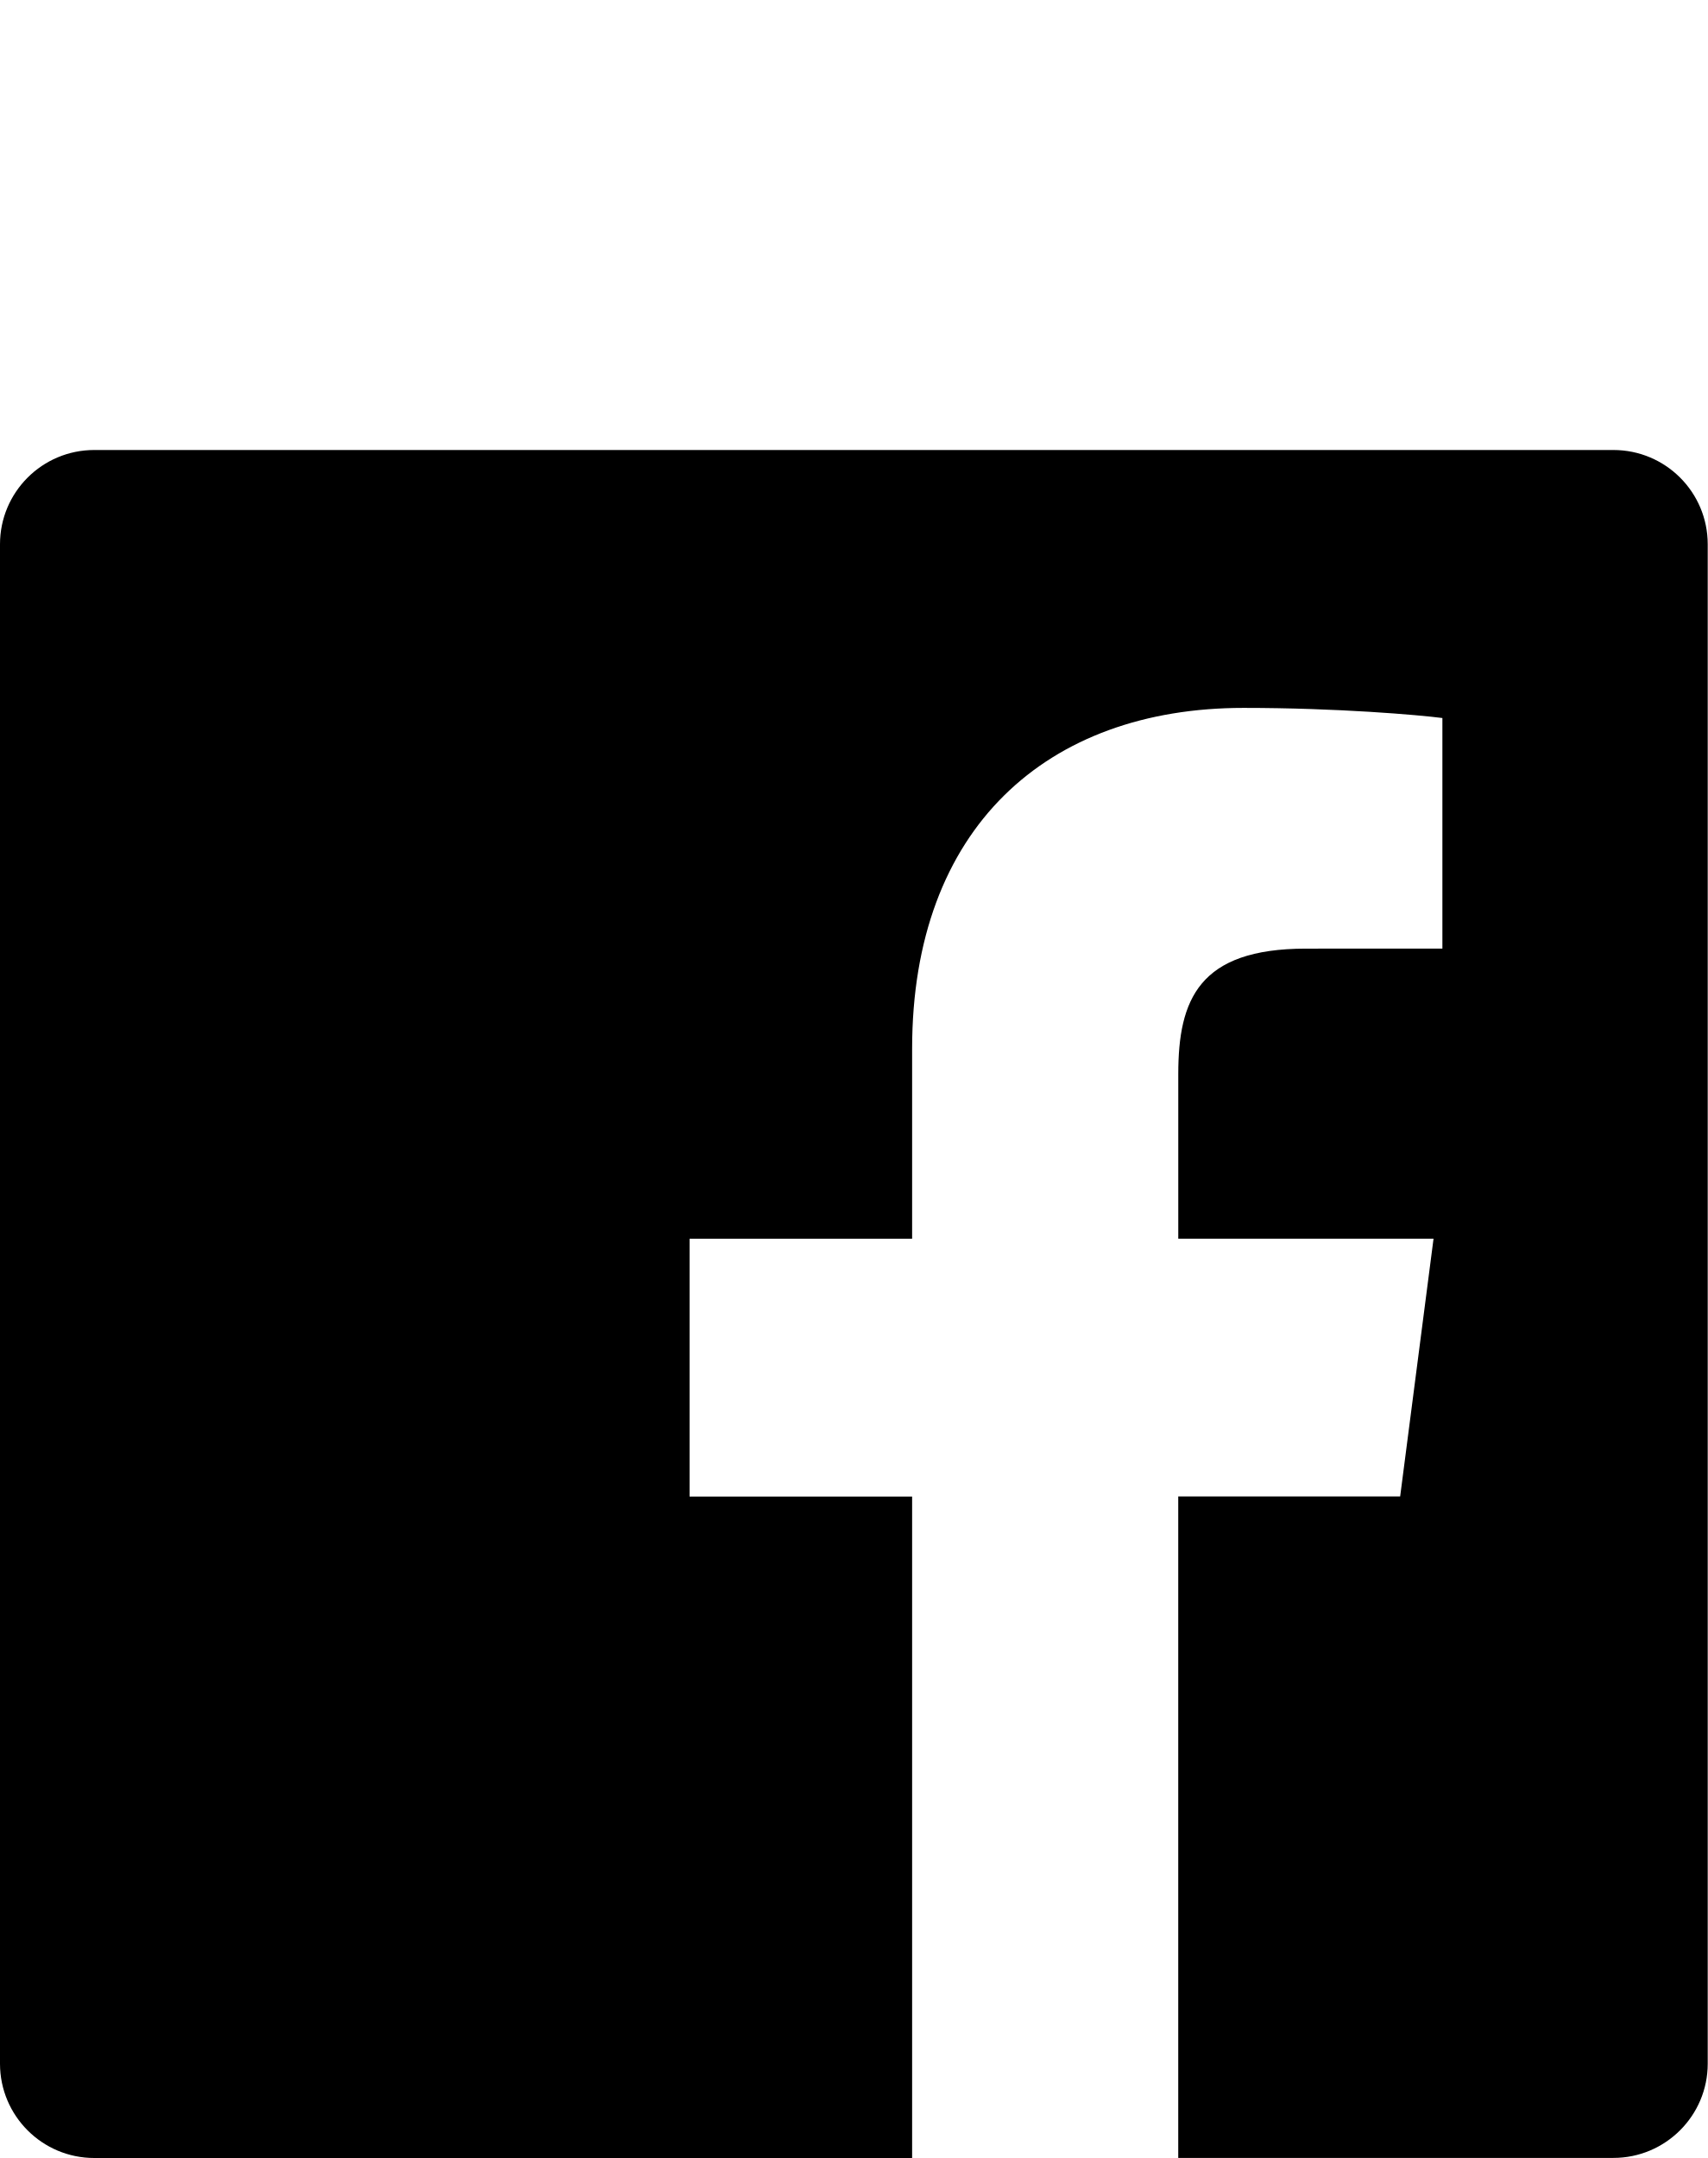
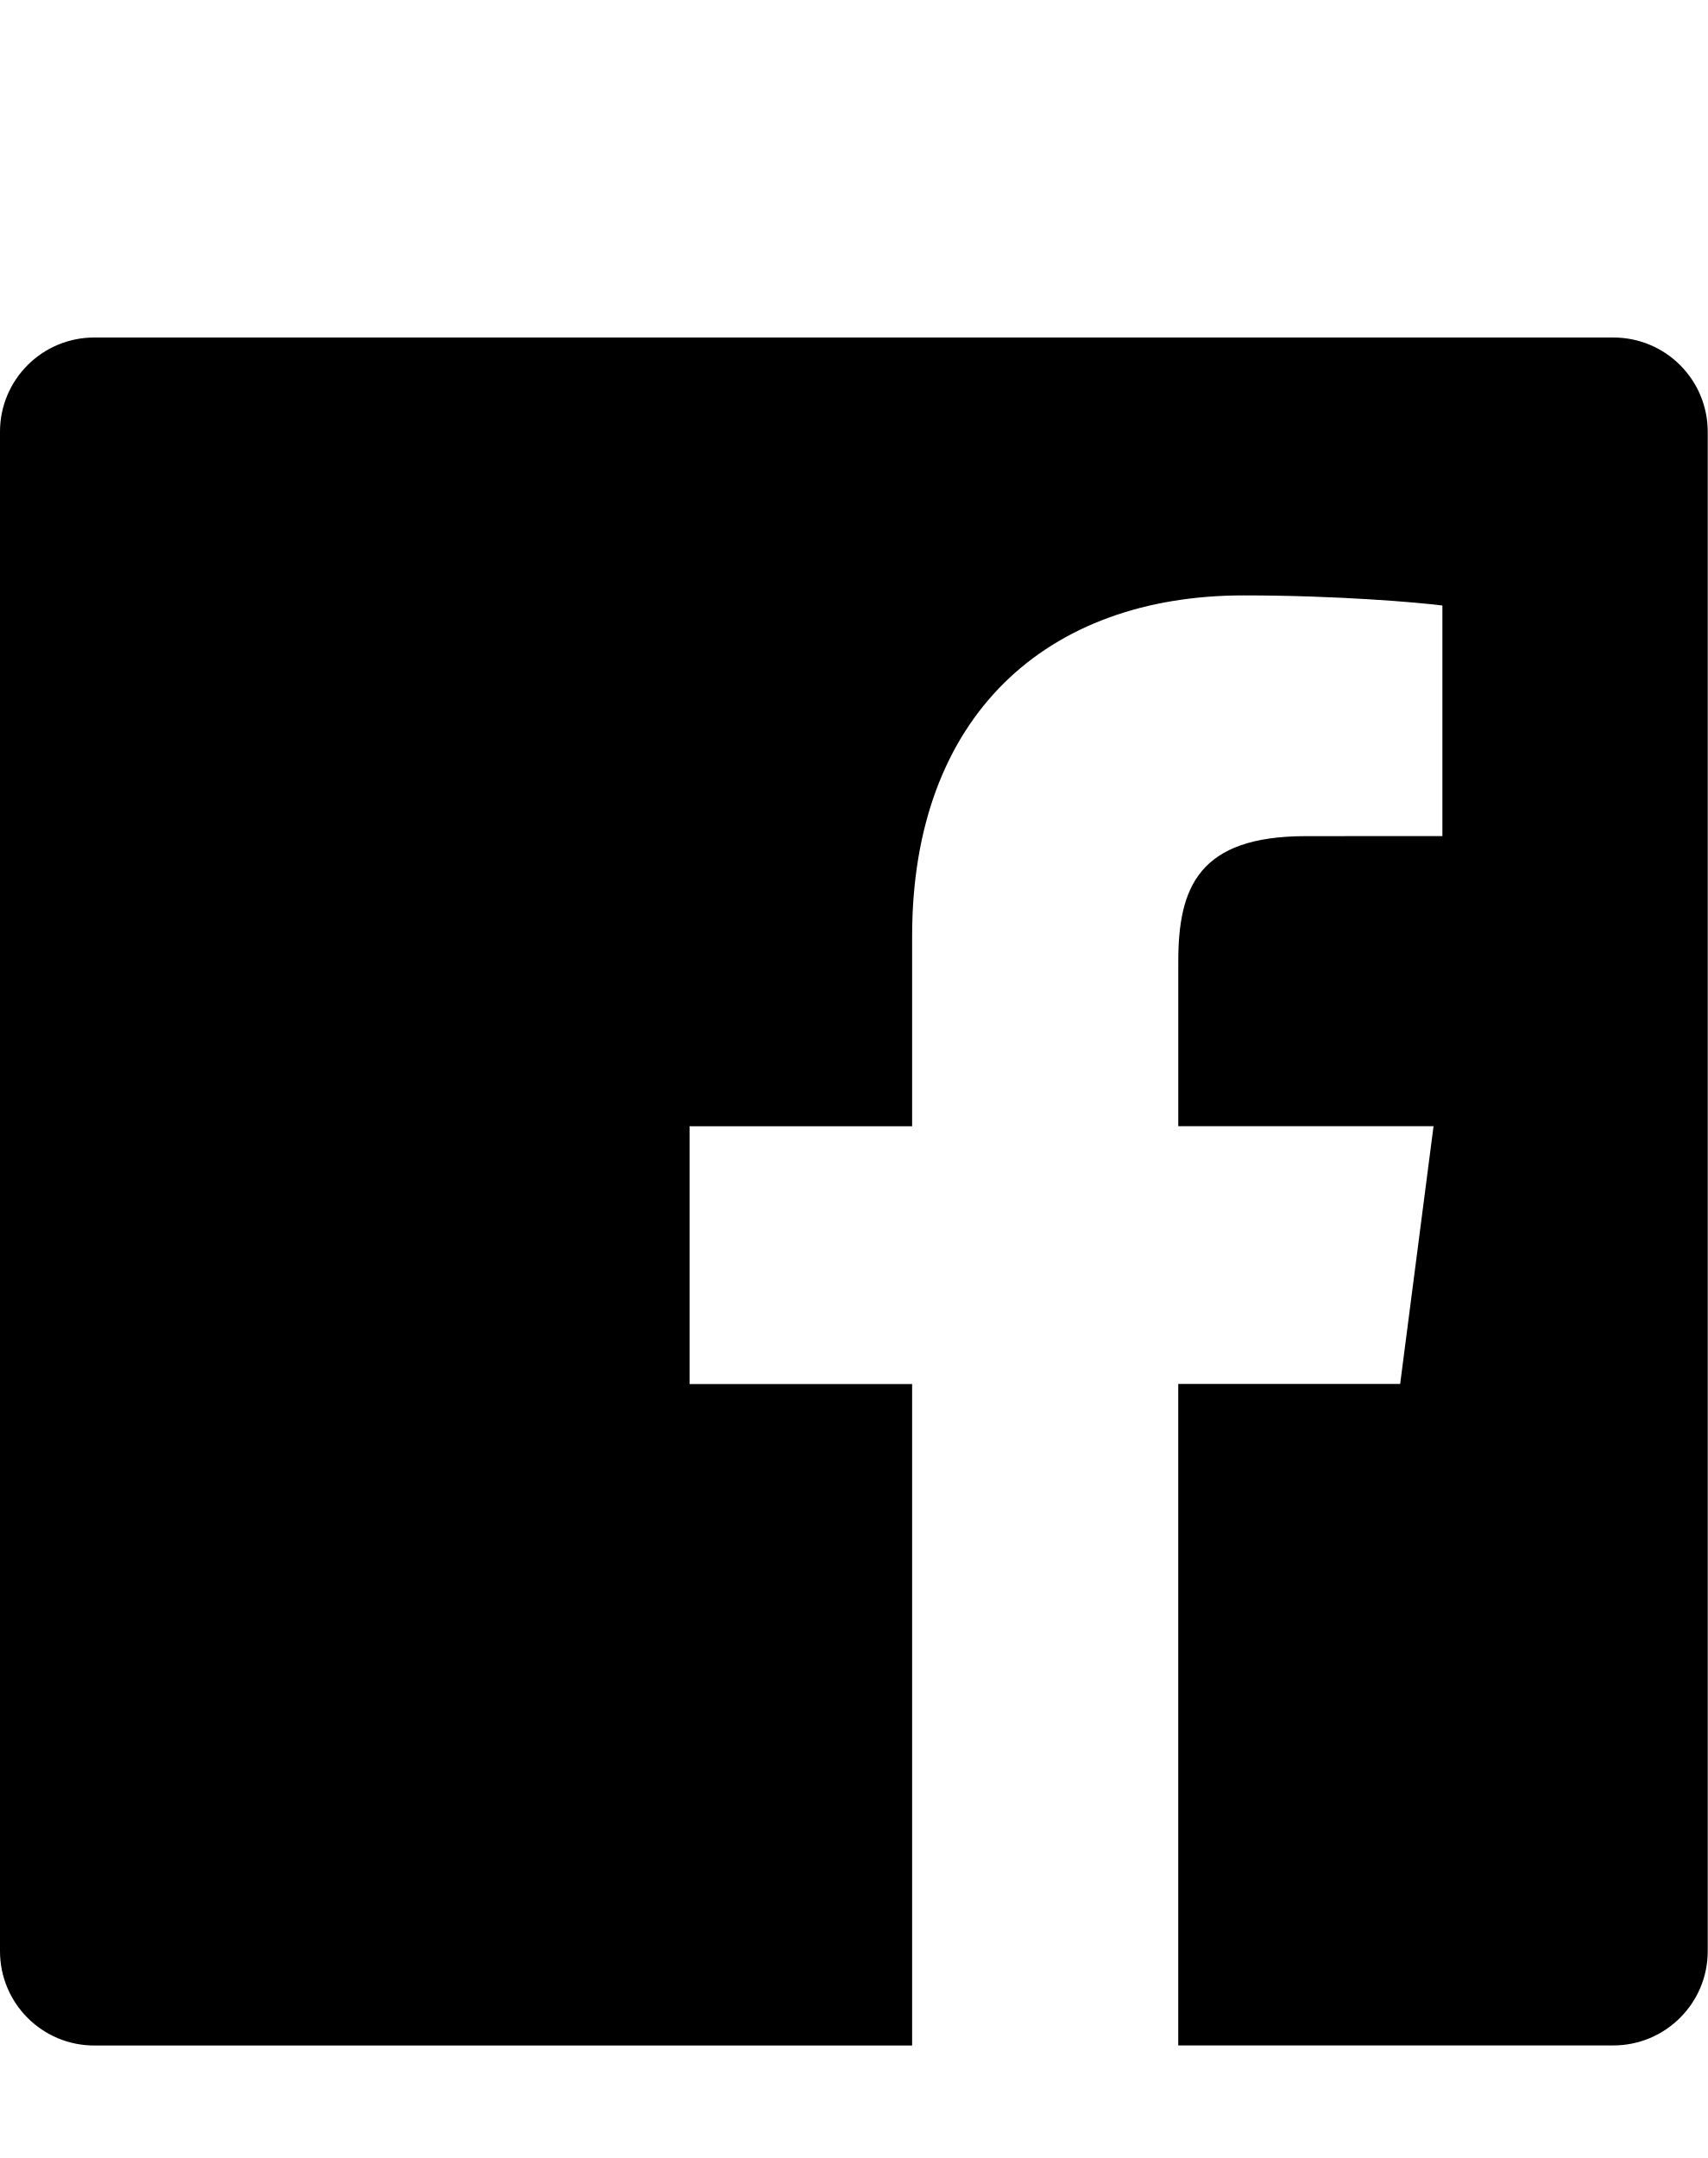
- <svg xmlns="http://www.w3.org/2000/svg" version="1.1" id="Capa_1" viewBox="0 -16 60.734 76.733" xml:space="preserve">
+ <svg xmlns="http://www.w3.org/2000/svg" version="1.1" id="Capa_1" viewBox="0 -12 60.734 76.733" xml:space="preserve">
  <g>
    <path d="M57.378,0.001H3.352C1.502,0.001,0,1.5,0,3.353v54.026c0,1.853,1.502,3.354,3.352,3.354h29.086V37.214h-7.914v-9.167h7.914   v-6.76c0-7.843,4.789-12.116,11.787-12.116c3.355,0,6.232,0.251,7.071,0.36v8.198l-4.854,0.002c-3.805,0-4.539,1.809-4.539,4.462   v5.851h9.078l-1.187,9.166h-7.892v23.52h15.475c1.852,0,3.355-1.503,3.355-3.351V3.351C60.731,1.5,59.23,0.001,57.378,0.001z" />
  </g>
</svg>
